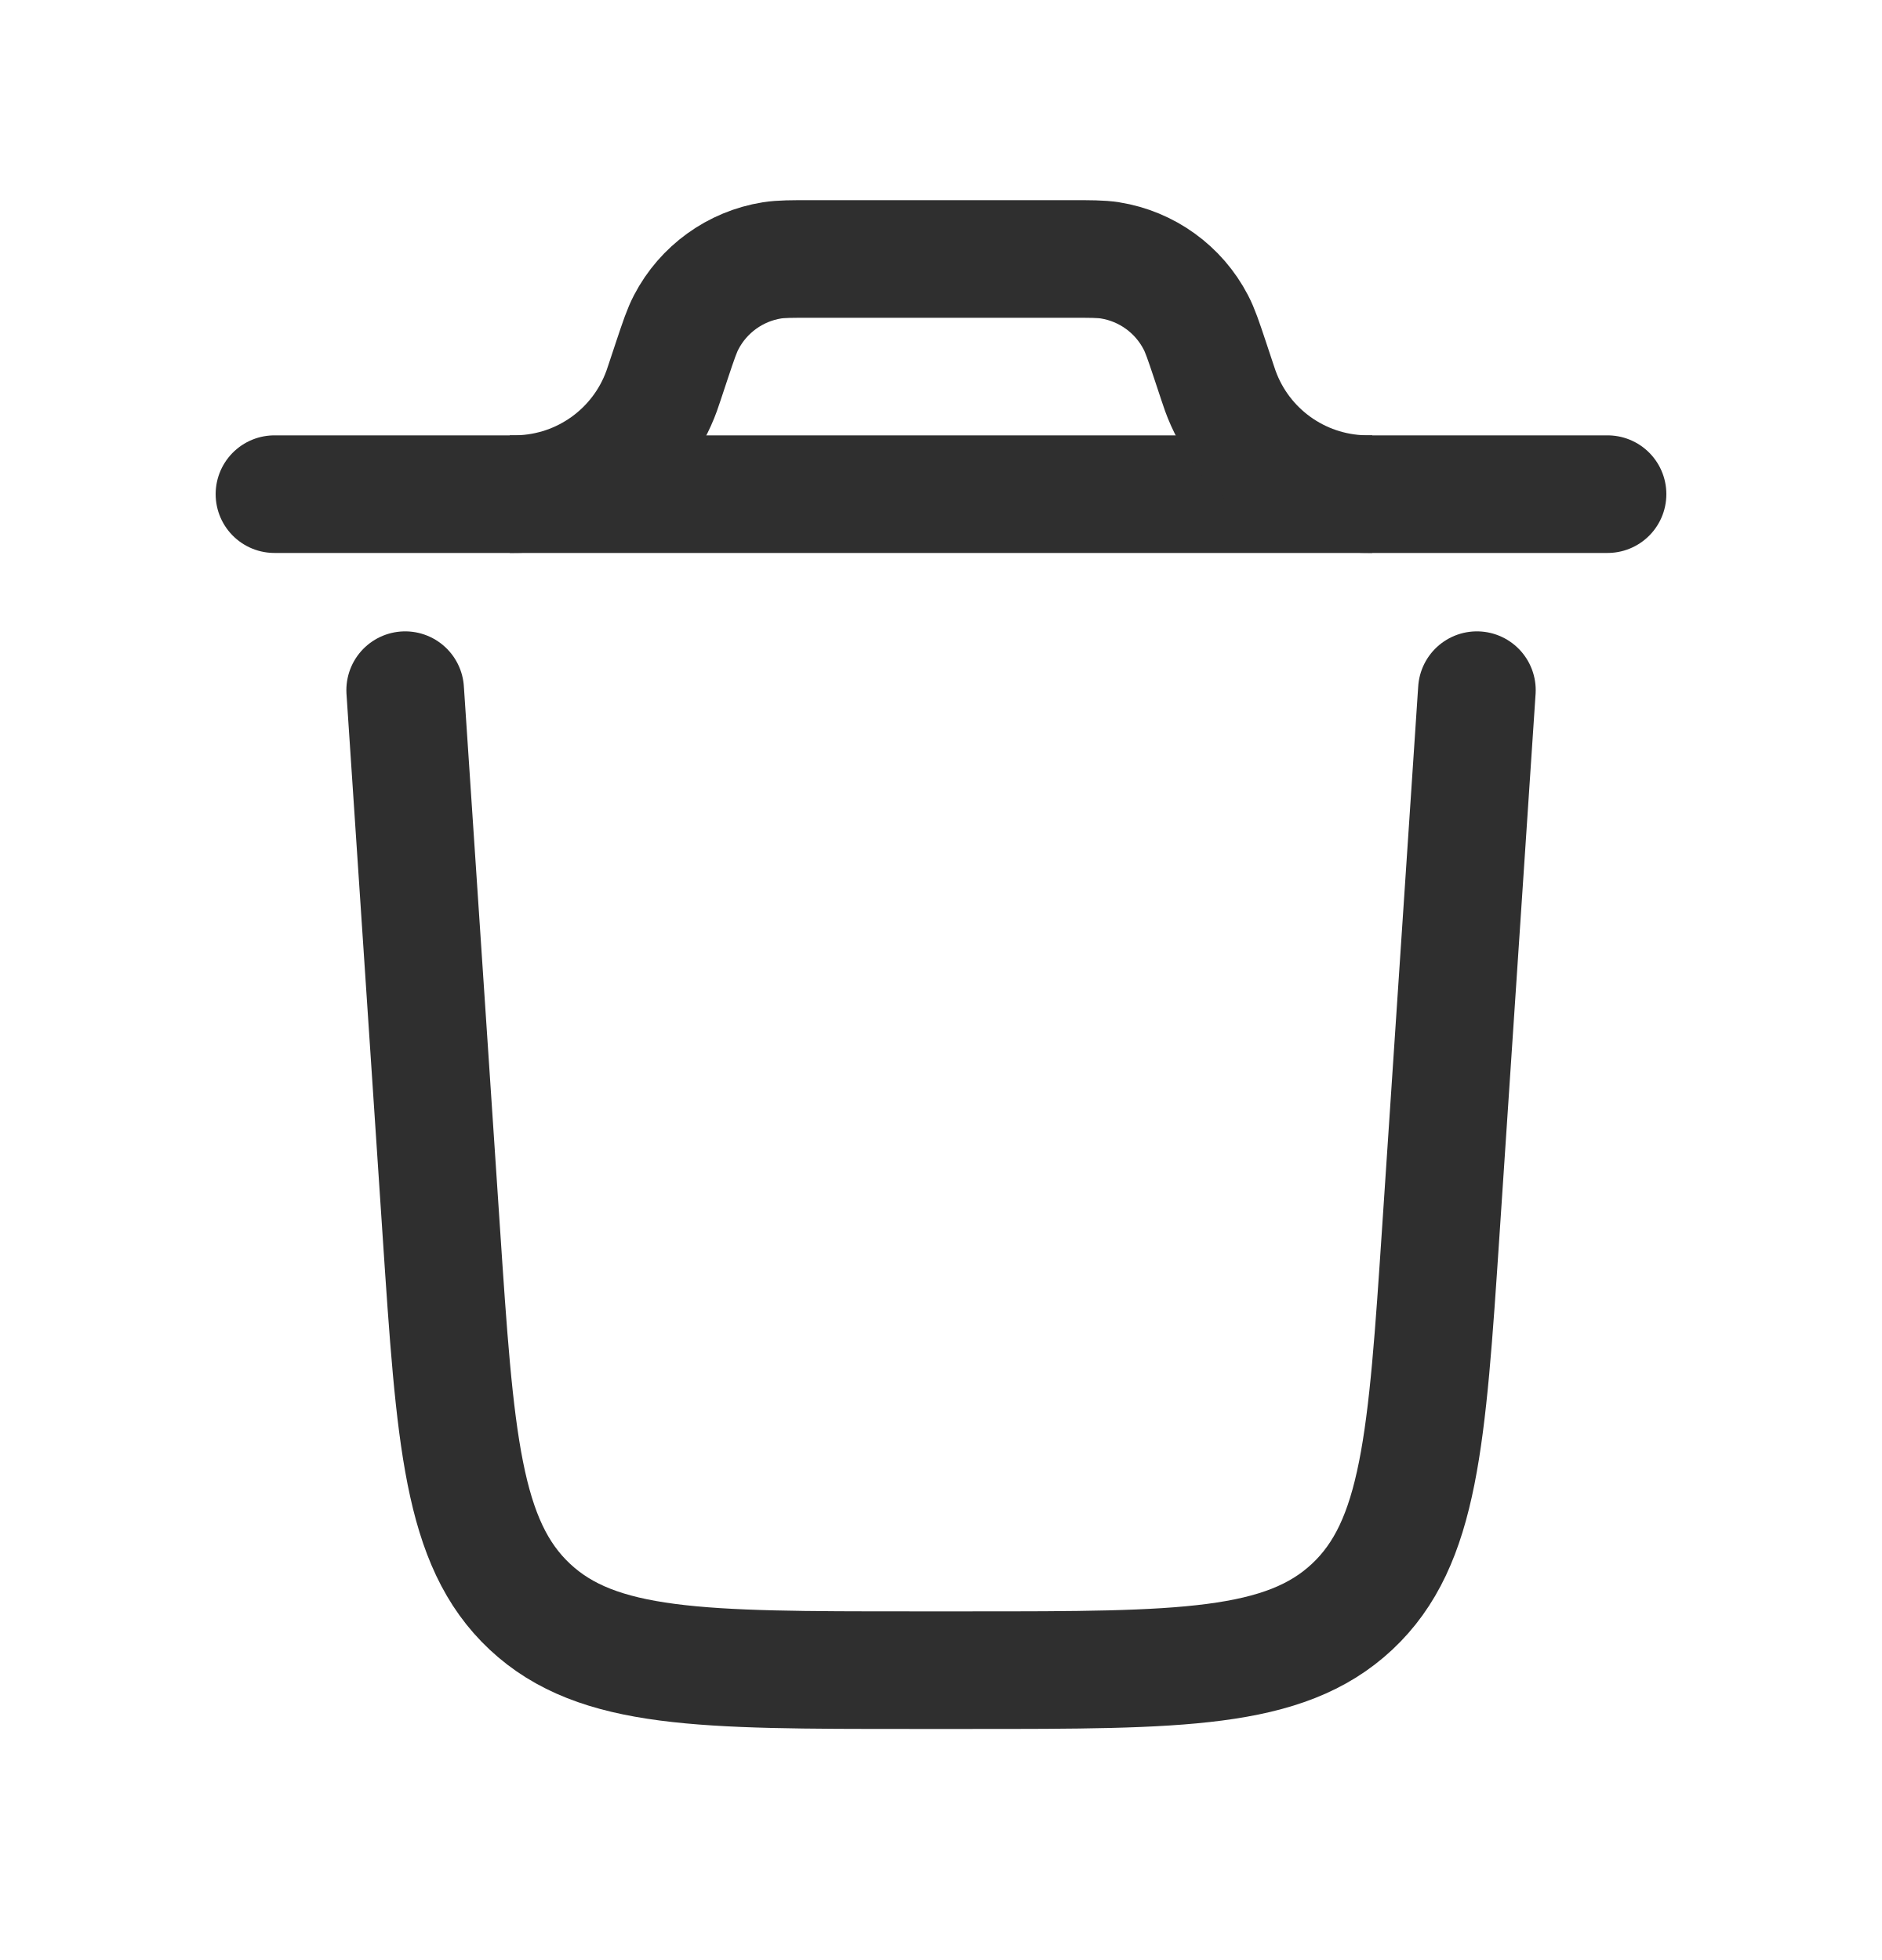
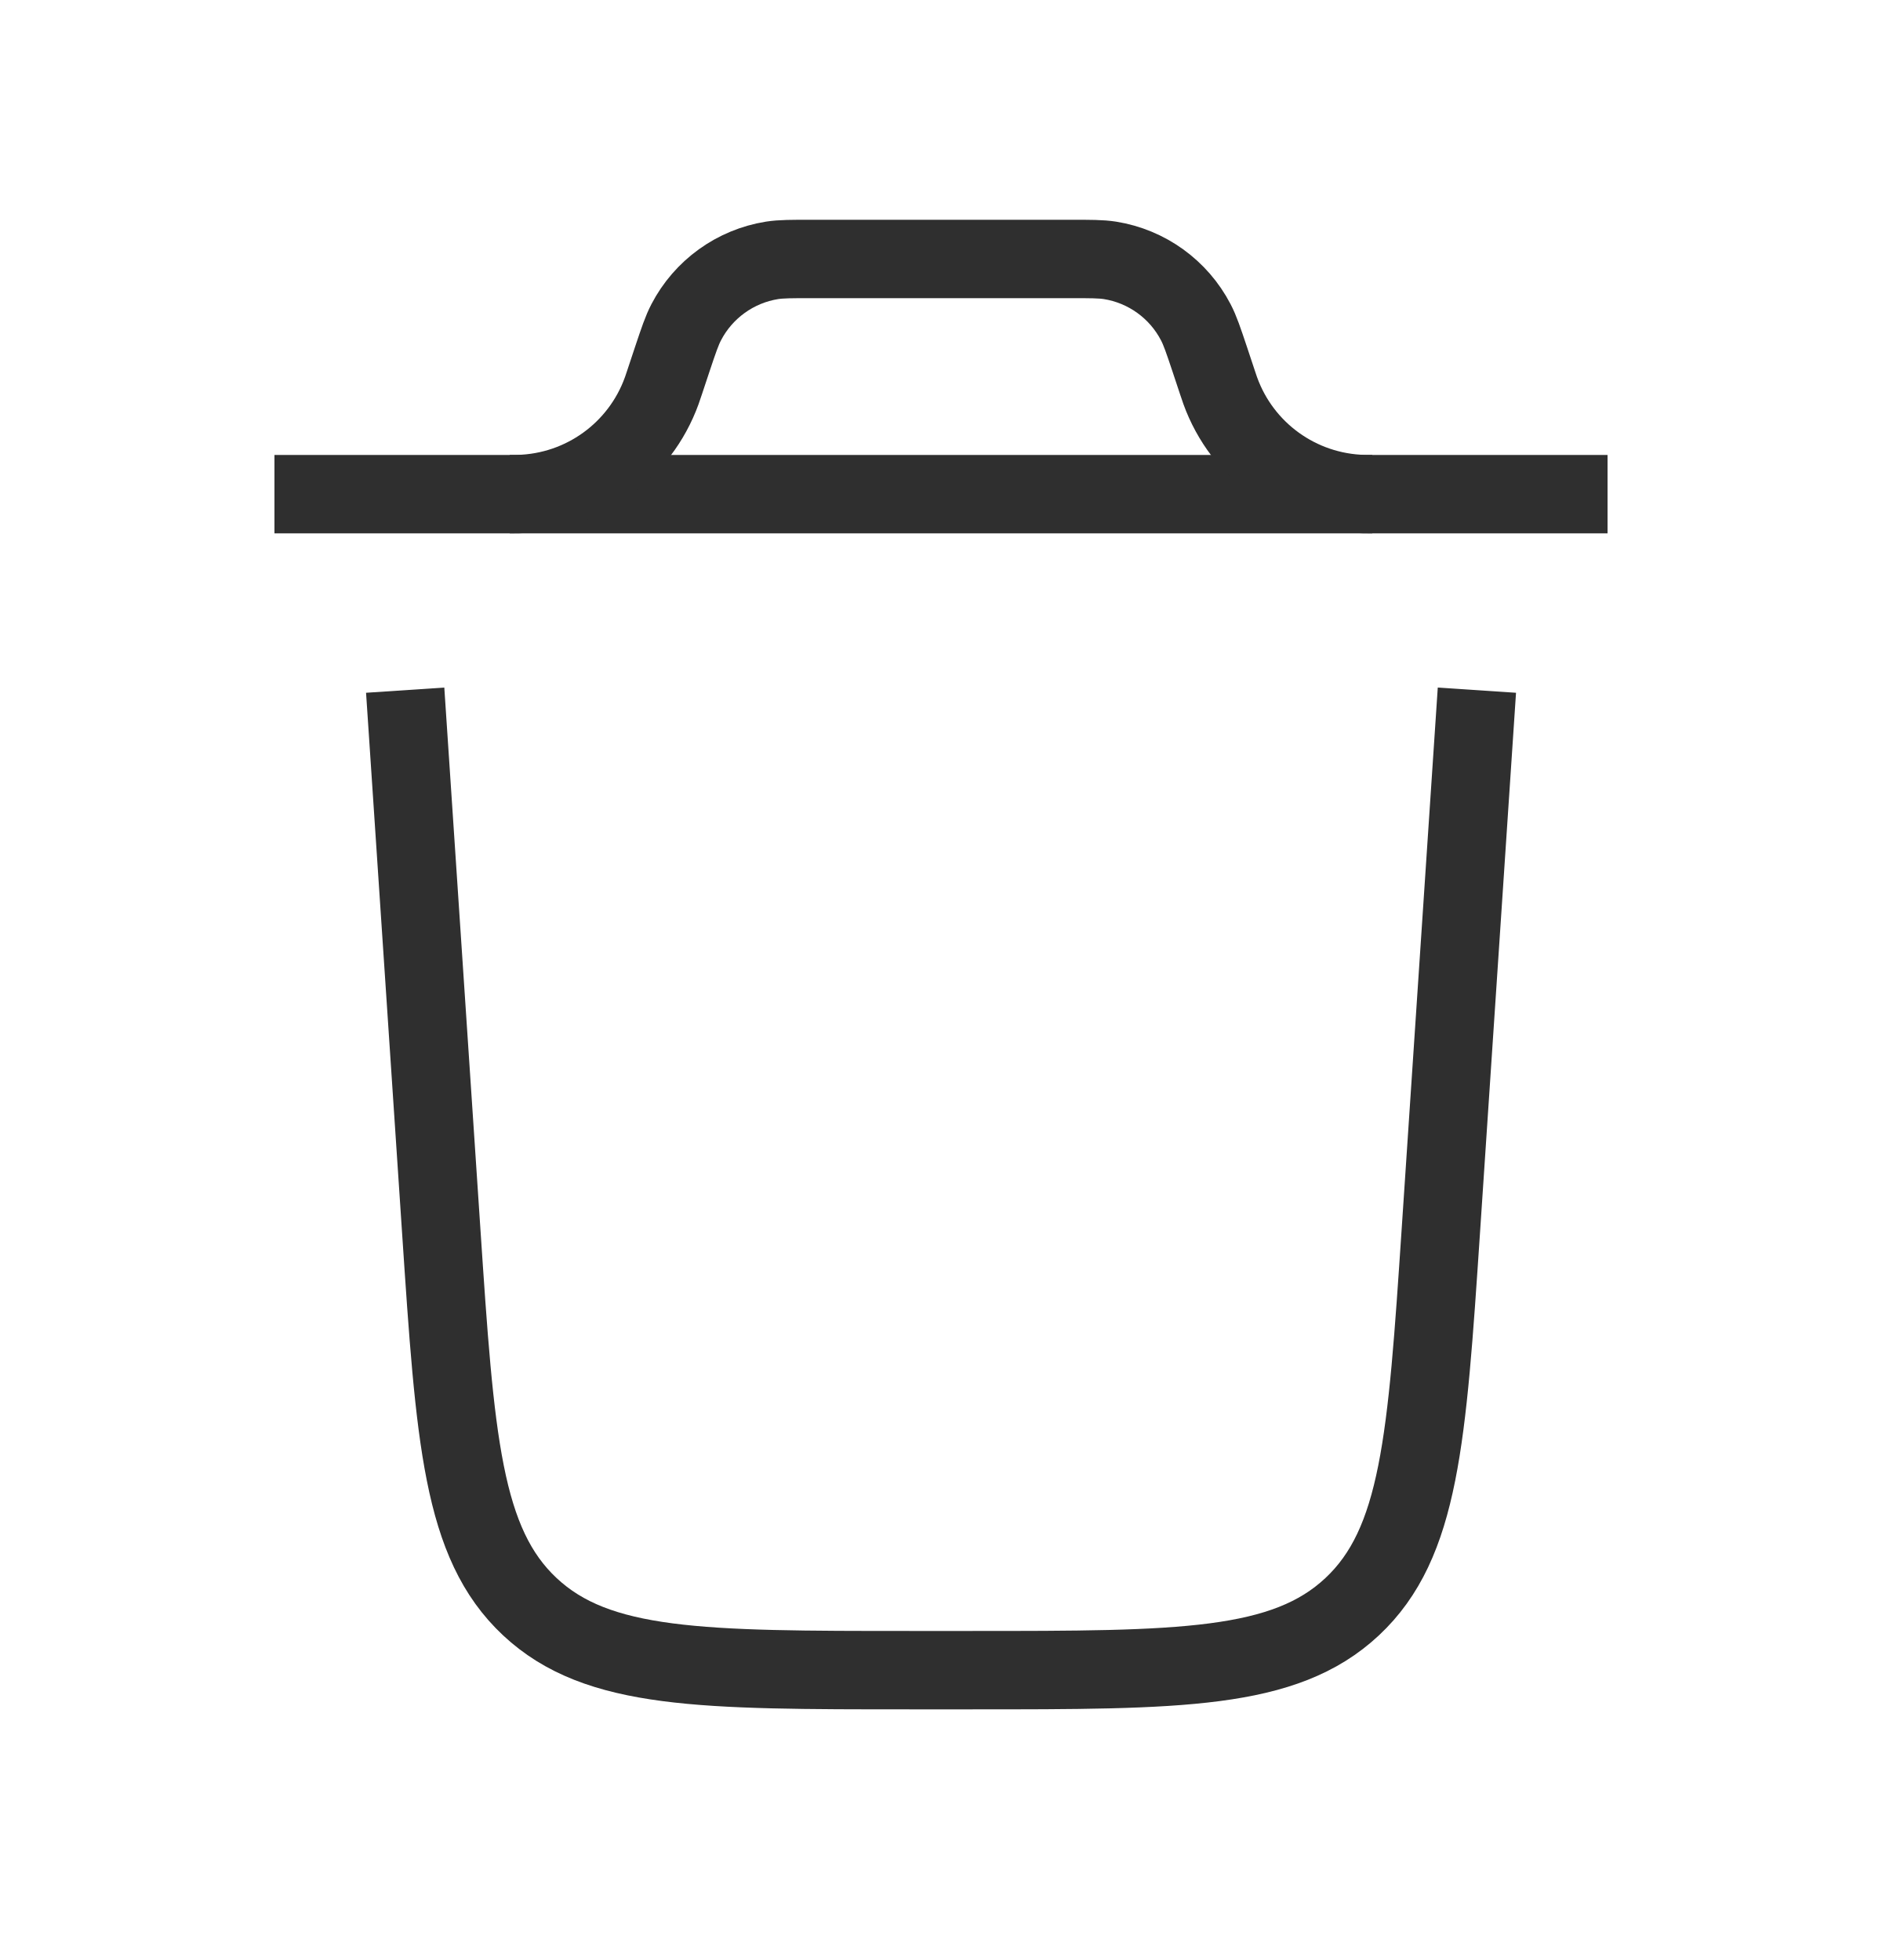
<svg xmlns="http://www.w3.org/2000/svg" width="24" height="25" viewBox="0 0 24 25" fill="none">
-   <path d="M20.5 6.303H3.5" stroke="#2F2F2F" stroke-width="1.5" stroke-linecap="round" />
-   <path d="M18.834 8.803L18.374 15.702C18.197 18.357 18.108 19.684 17.243 20.494C16.378 21.303 15.048 21.303 12.387 21.303H11.614C8.953 21.303 7.622 21.303 6.757 20.494C5.892 19.684 5.804 18.357 5.627 15.702L5.167 8.803" stroke="#2F2F2F" stroke-width="1.5" stroke-linecap="round" />
-   <path d="M6.5 6.303C6.556 6.303 6.584 6.303 6.609 6.302C7.433 6.281 8.159 5.758 8.439 4.983C8.448 4.959 8.457 4.933 8.474 4.88L8.571 4.588C8.654 4.34 8.696 4.215 8.751 4.11C8.97 3.689 9.376 3.396 9.845 3.321C9.962 3.303 10.093 3.303 10.355 3.303H13.645C13.907 3.303 14.038 3.303 14.155 3.321C14.624 3.396 15.03 3.689 15.249 4.11C15.304 4.215 15.346 4.34 15.429 4.588L15.526 4.88C15.543 4.933 15.552 4.959 15.561 4.983C15.841 5.758 16.567 6.281 17.391 6.302C17.416 6.303 17.444 6.303 17.5 6.303" stroke="#2F2F2F" stroke-width="1.5" />
+   <path d="M20.5 6.303H3.5" stroke="#2F2F2F" strokeWidth="1.5" strokeLinecap="round" />
+   <path d="M18.834 8.803L18.374 15.702C18.197 18.357 18.108 19.684 17.243 20.494C16.378 21.303 15.048 21.303 12.387 21.303H11.614C8.953 21.303 7.622 21.303 6.757 20.494C5.892 19.684 5.804 18.357 5.627 15.702L5.167 8.803" stroke="#2F2F2F" strokeWidth="1.5" strokeLinecap="round" />
+   <path d="M6.5 6.303C6.556 6.303 6.584 6.303 6.609 6.302C7.433 6.281 8.159 5.758 8.439 4.983C8.448 4.959 8.457 4.933 8.474 4.88L8.571 4.588C8.654 4.34 8.696 4.215 8.751 4.11C8.97 3.689 9.376 3.396 9.845 3.321C9.962 3.303 10.093 3.303 10.355 3.303H13.645C13.907 3.303 14.038 3.303 14.155 3.321C14.624 3.396 15.03 3.689 15.249 4.11C15.304 4.215 15.346 4.34 15.429 4.588L15.526 4.88C15.543 4.933 15.552 4.959 15.561 4.983C15.841 5.758 16.567 6.281 17.391 6.302C17.416 6.303 17.444 6.303 17.5 6.303" stroke="#2F2F2F" strokeWidth="1.5" />
</svg>
